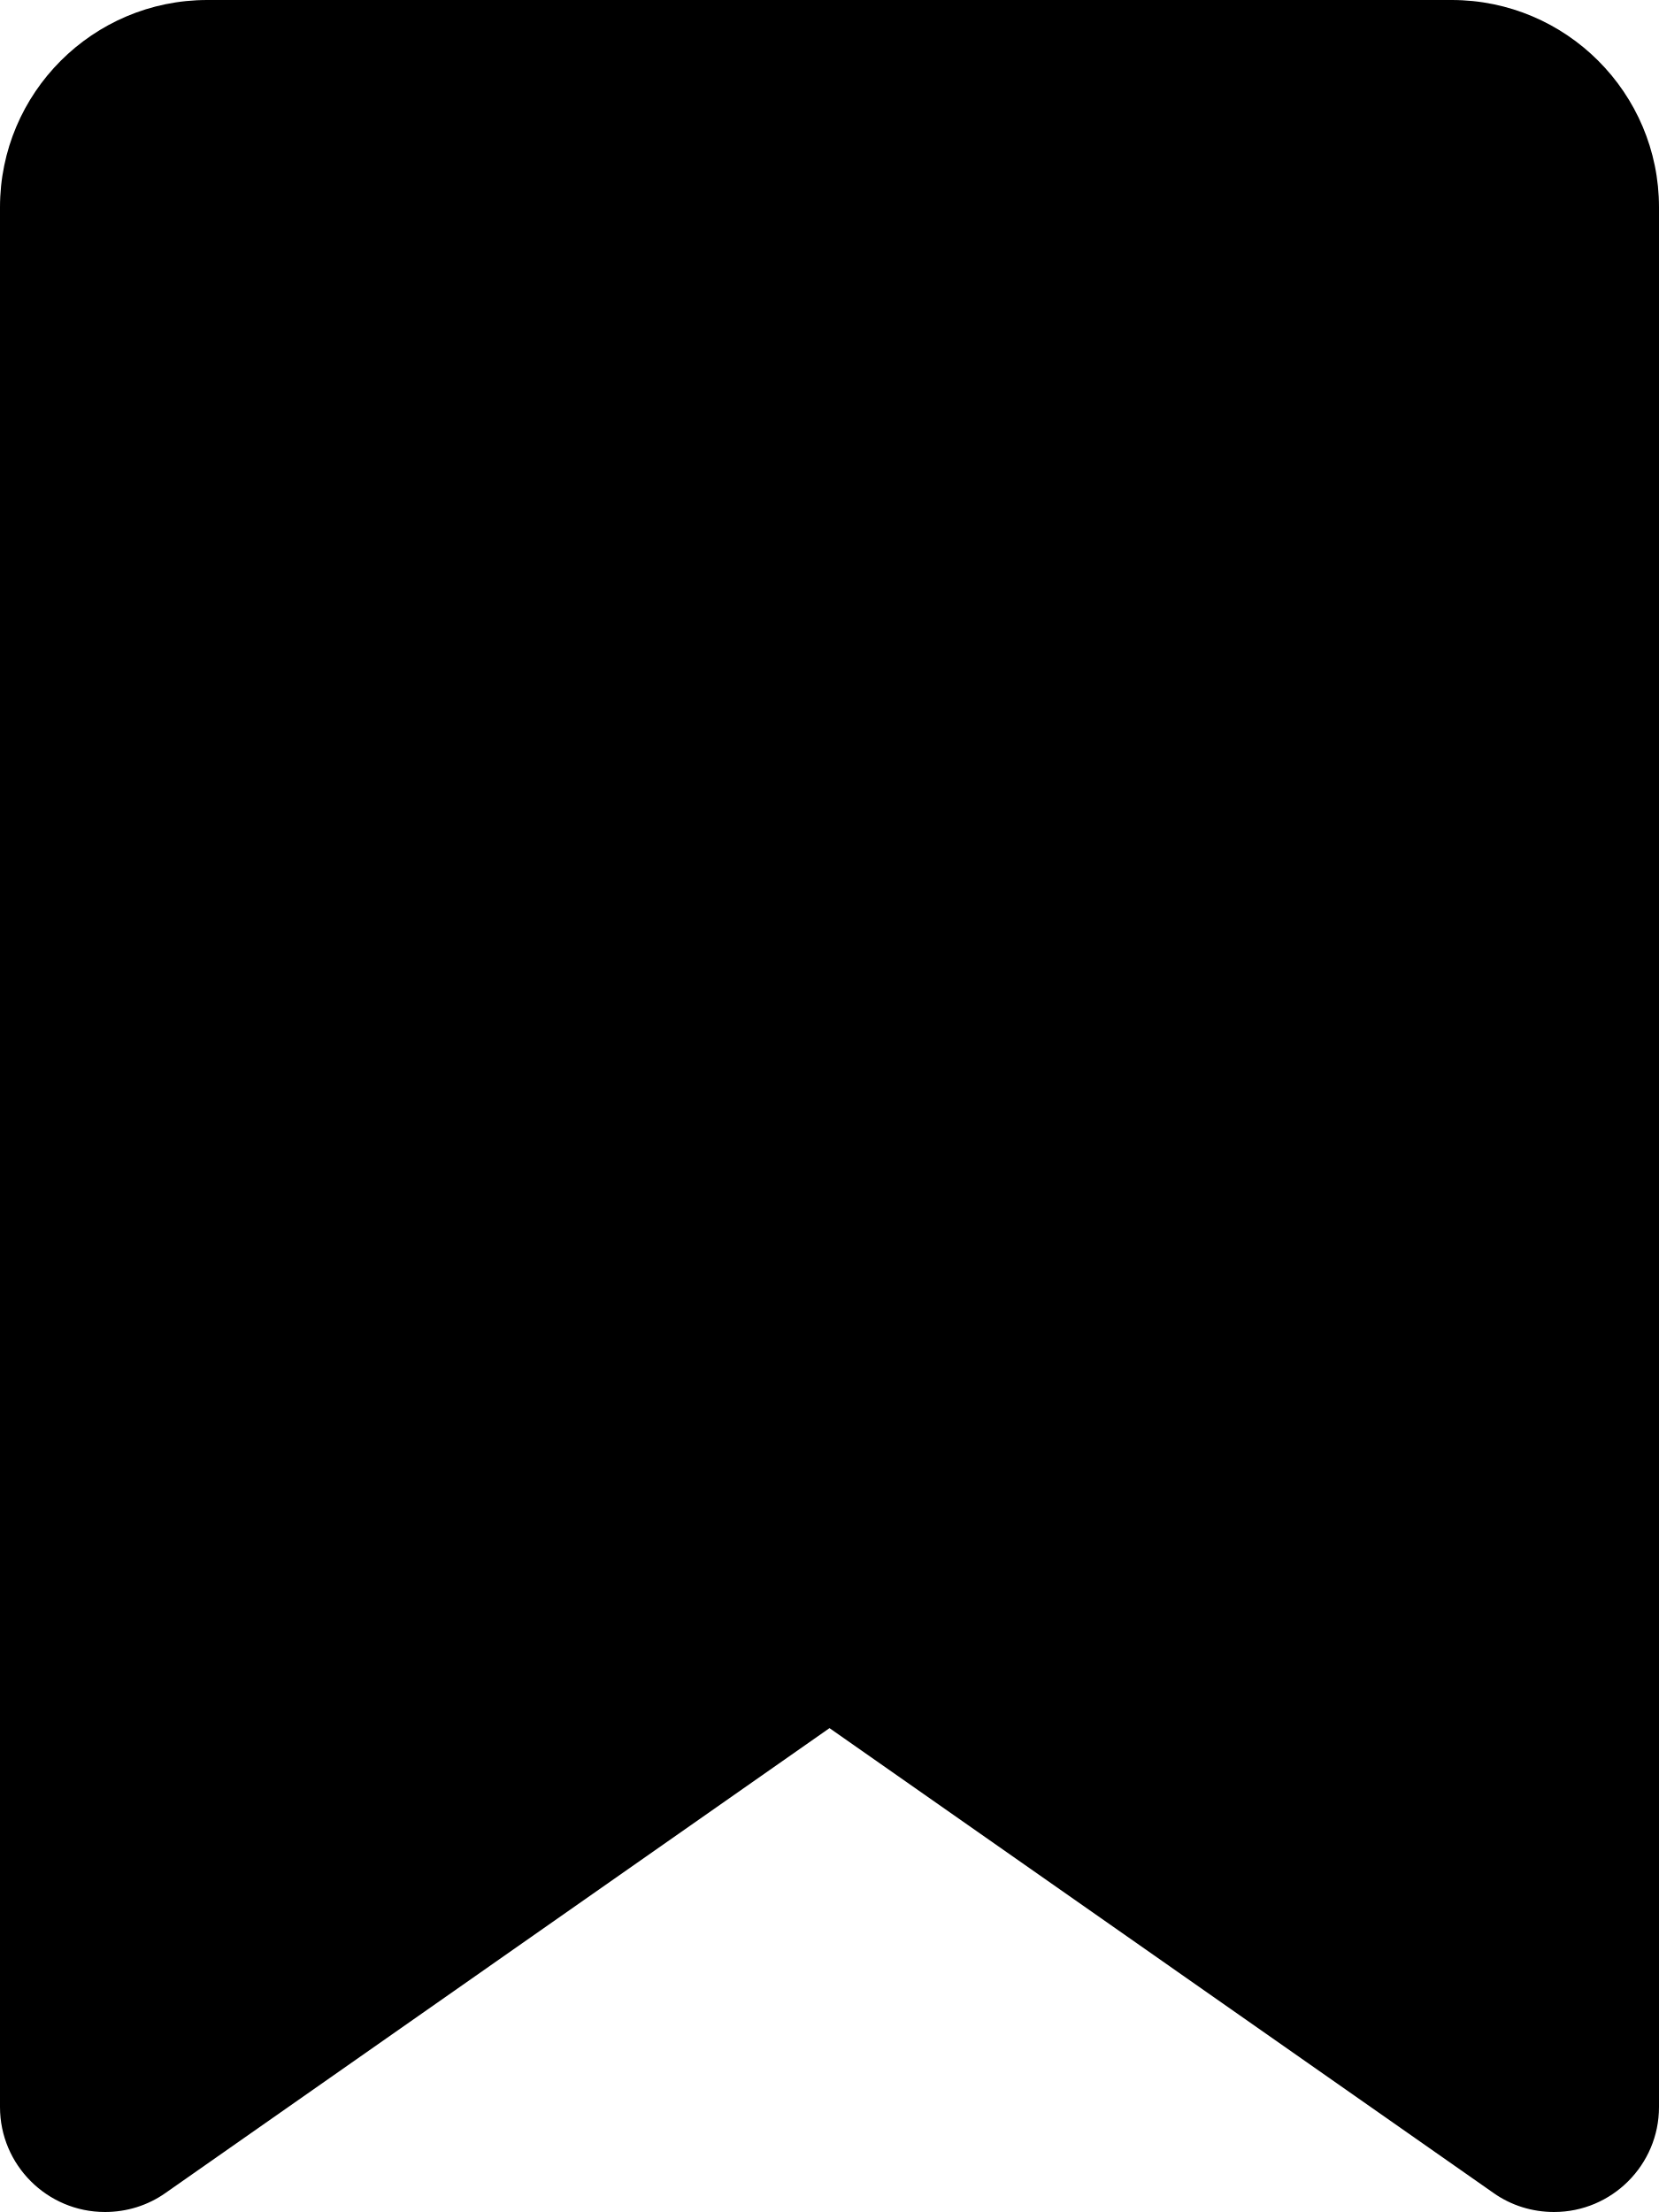
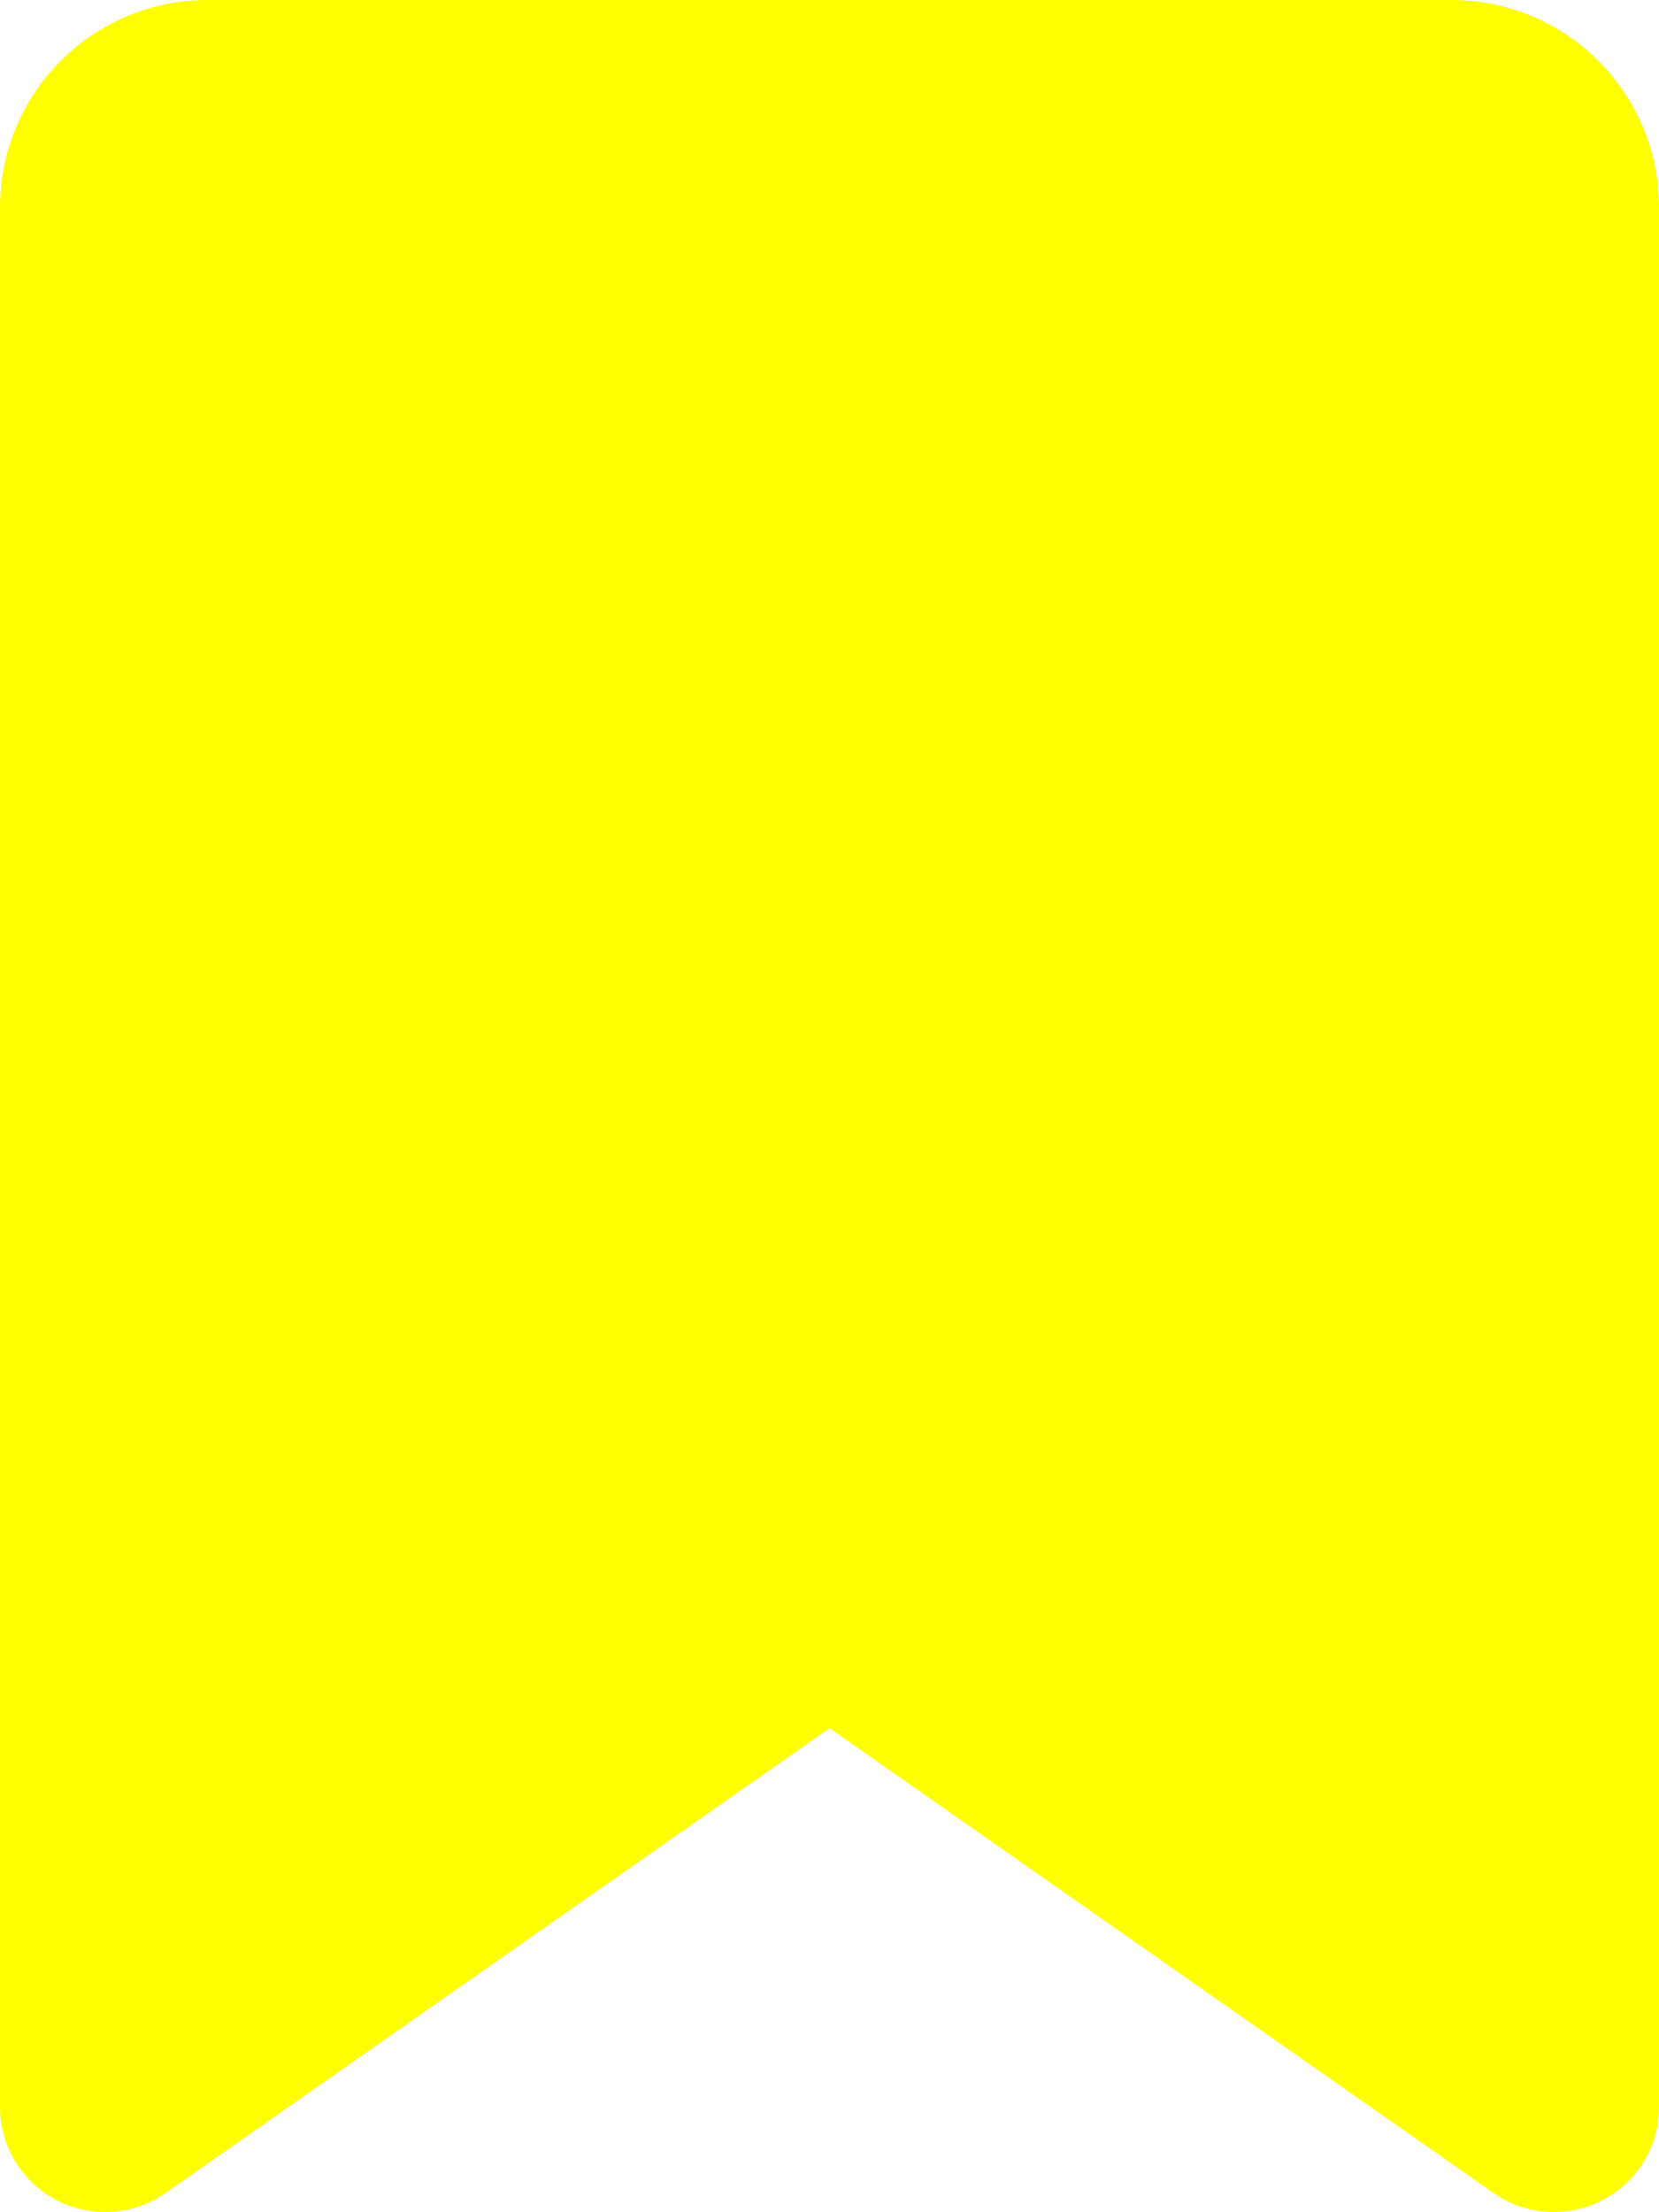
<svg xmlns="http://www.w3.org/2000/svg" viewBox="0 0 384 512">
-   <path d="M0 48V487.7C0 501.1 10.9 512 24.3 512c5 0 9.9-1.5 14-4.4L192 400 345.7 507.6c4.1 2.9 9 4.4 14 4.4c13.4 0 24.3-10.9 24.3-24.3V48c0-26.5-21.5-48-48-48H48C21.5 0 0 21.5 0 48z" />
+   <path d="M0 48V487.7C0 501.1 10.9 512 24.3 512c5 0 9.9-1.5 14-4.4L192 400 345.7 507.6c4.1 2.9 9 4.4 14 4.4c13.4 0 24.3-10.9 24.3-24.3V48c0-26.5-21.5-48-48-48H48C21.5 0 0 21.5 0 48z" fill="rgb(255, 255, 0)" />
</svg>
